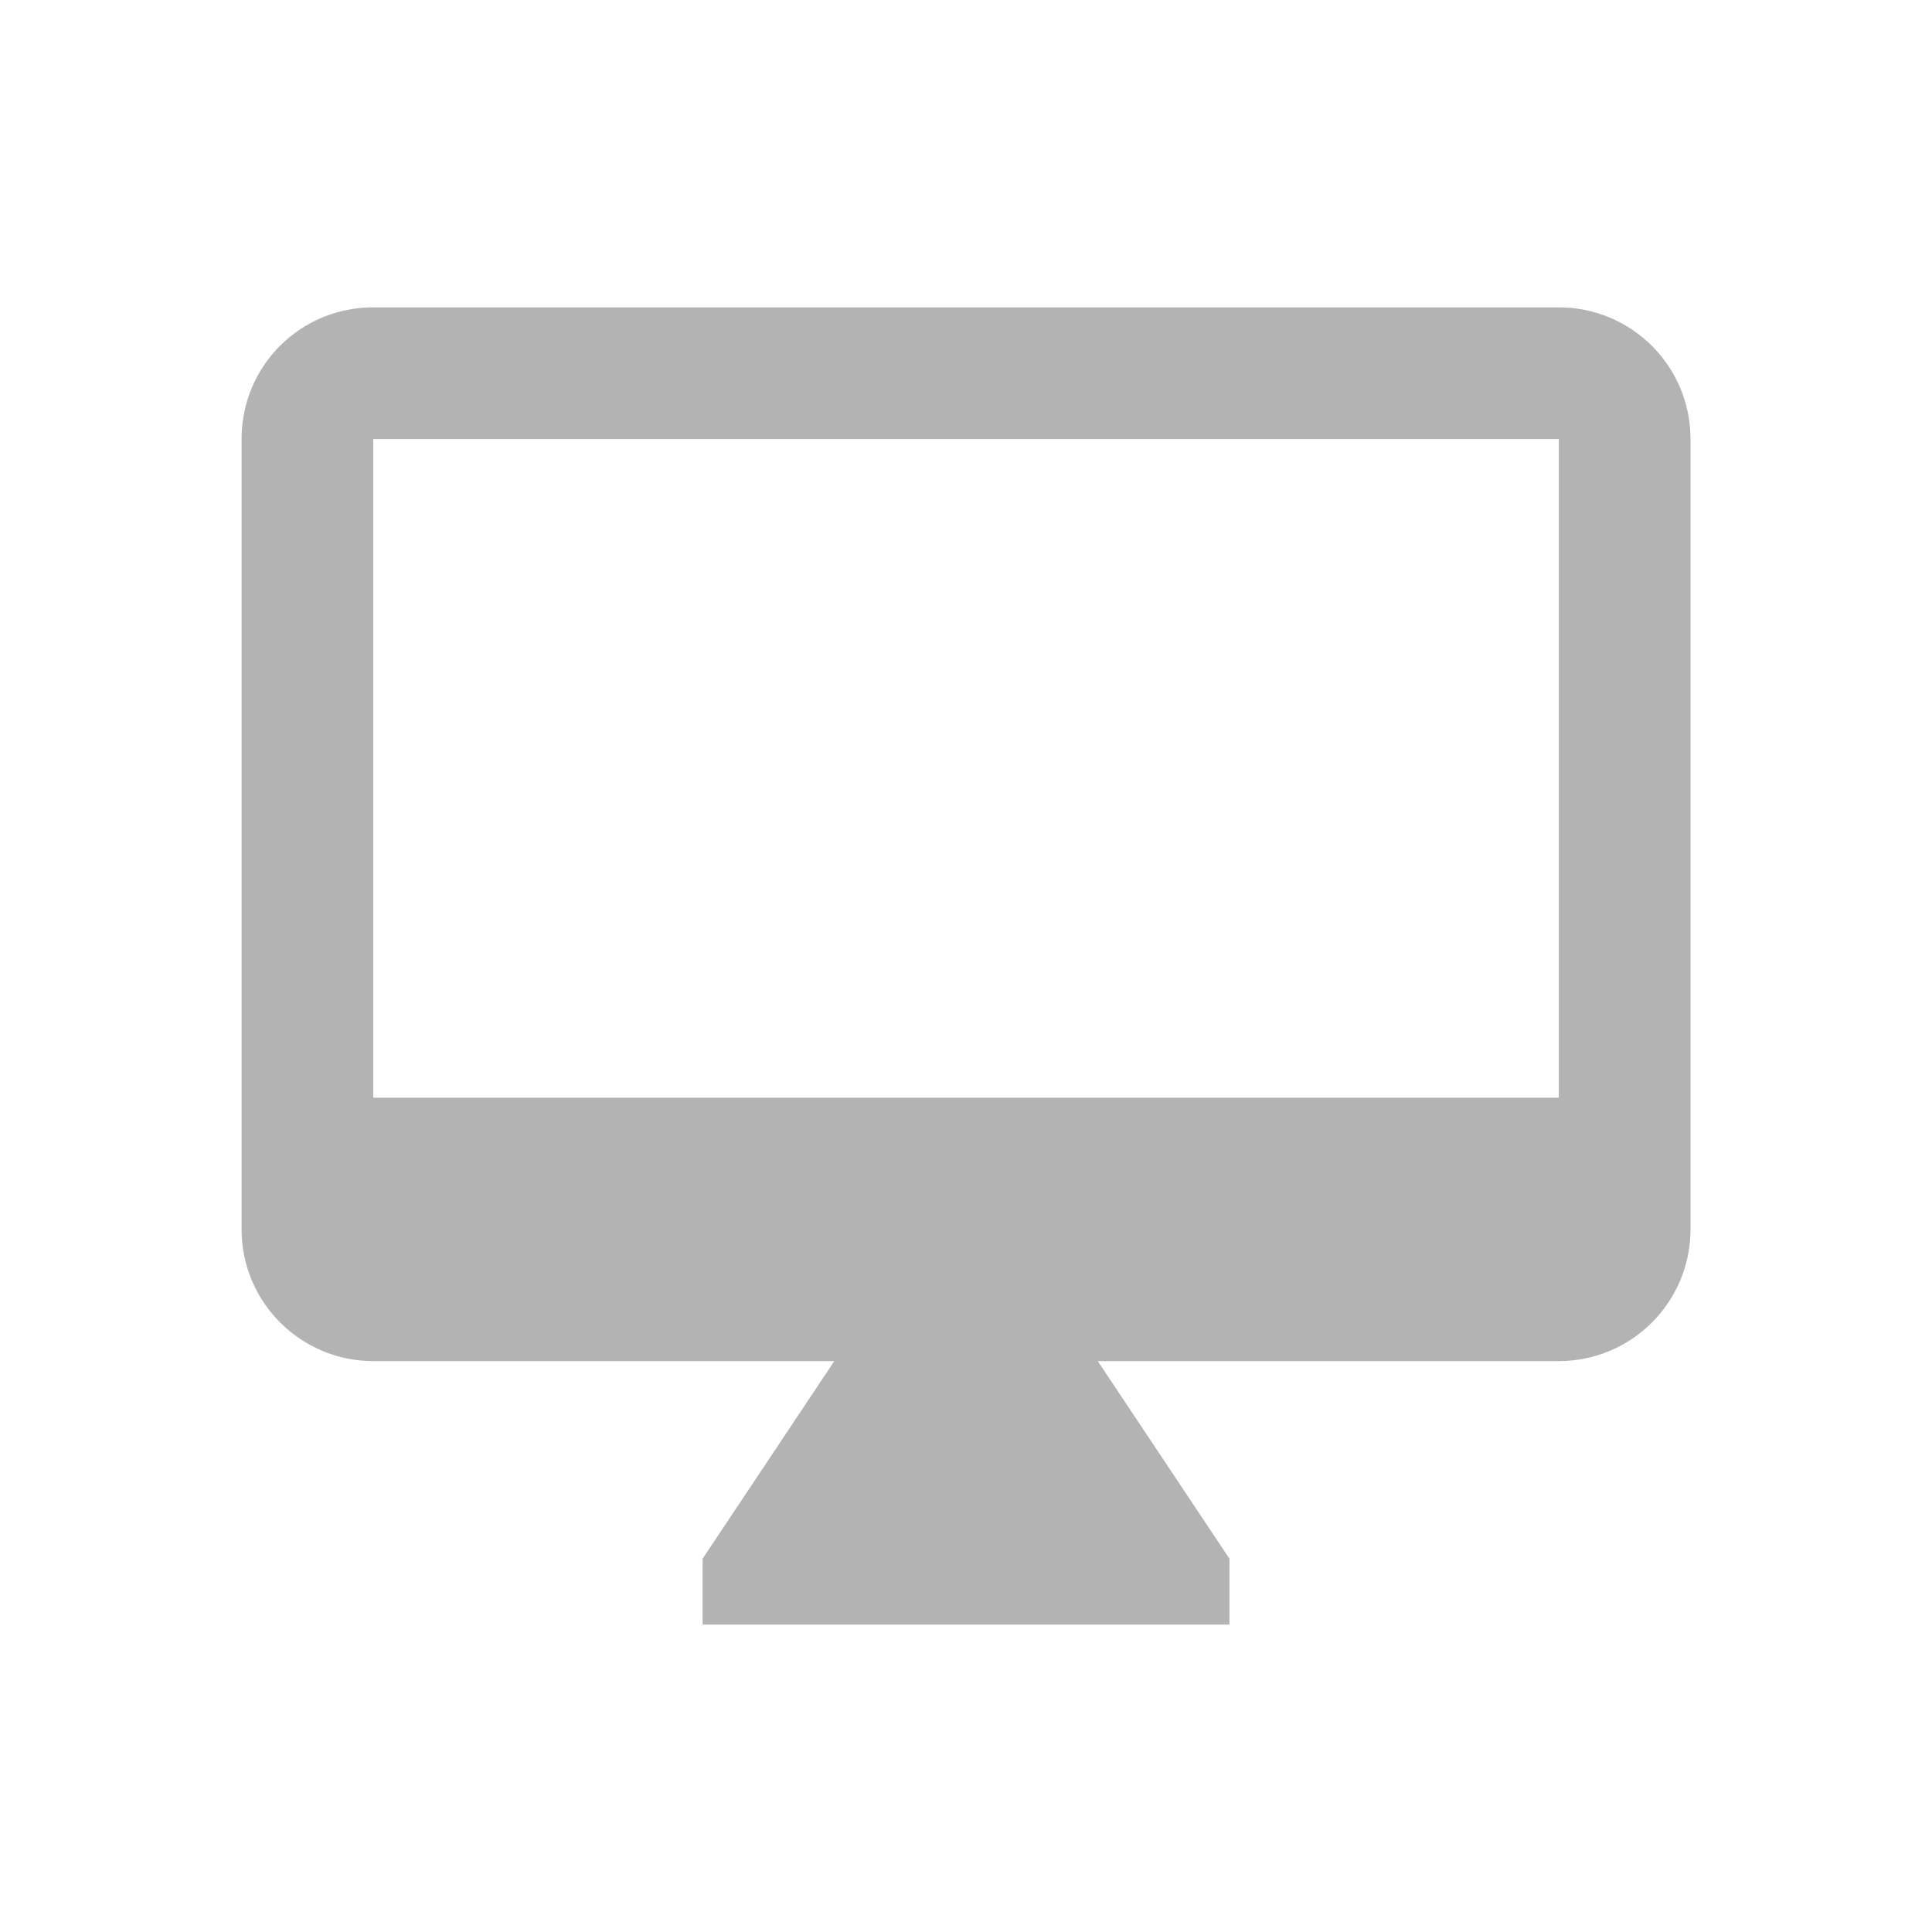
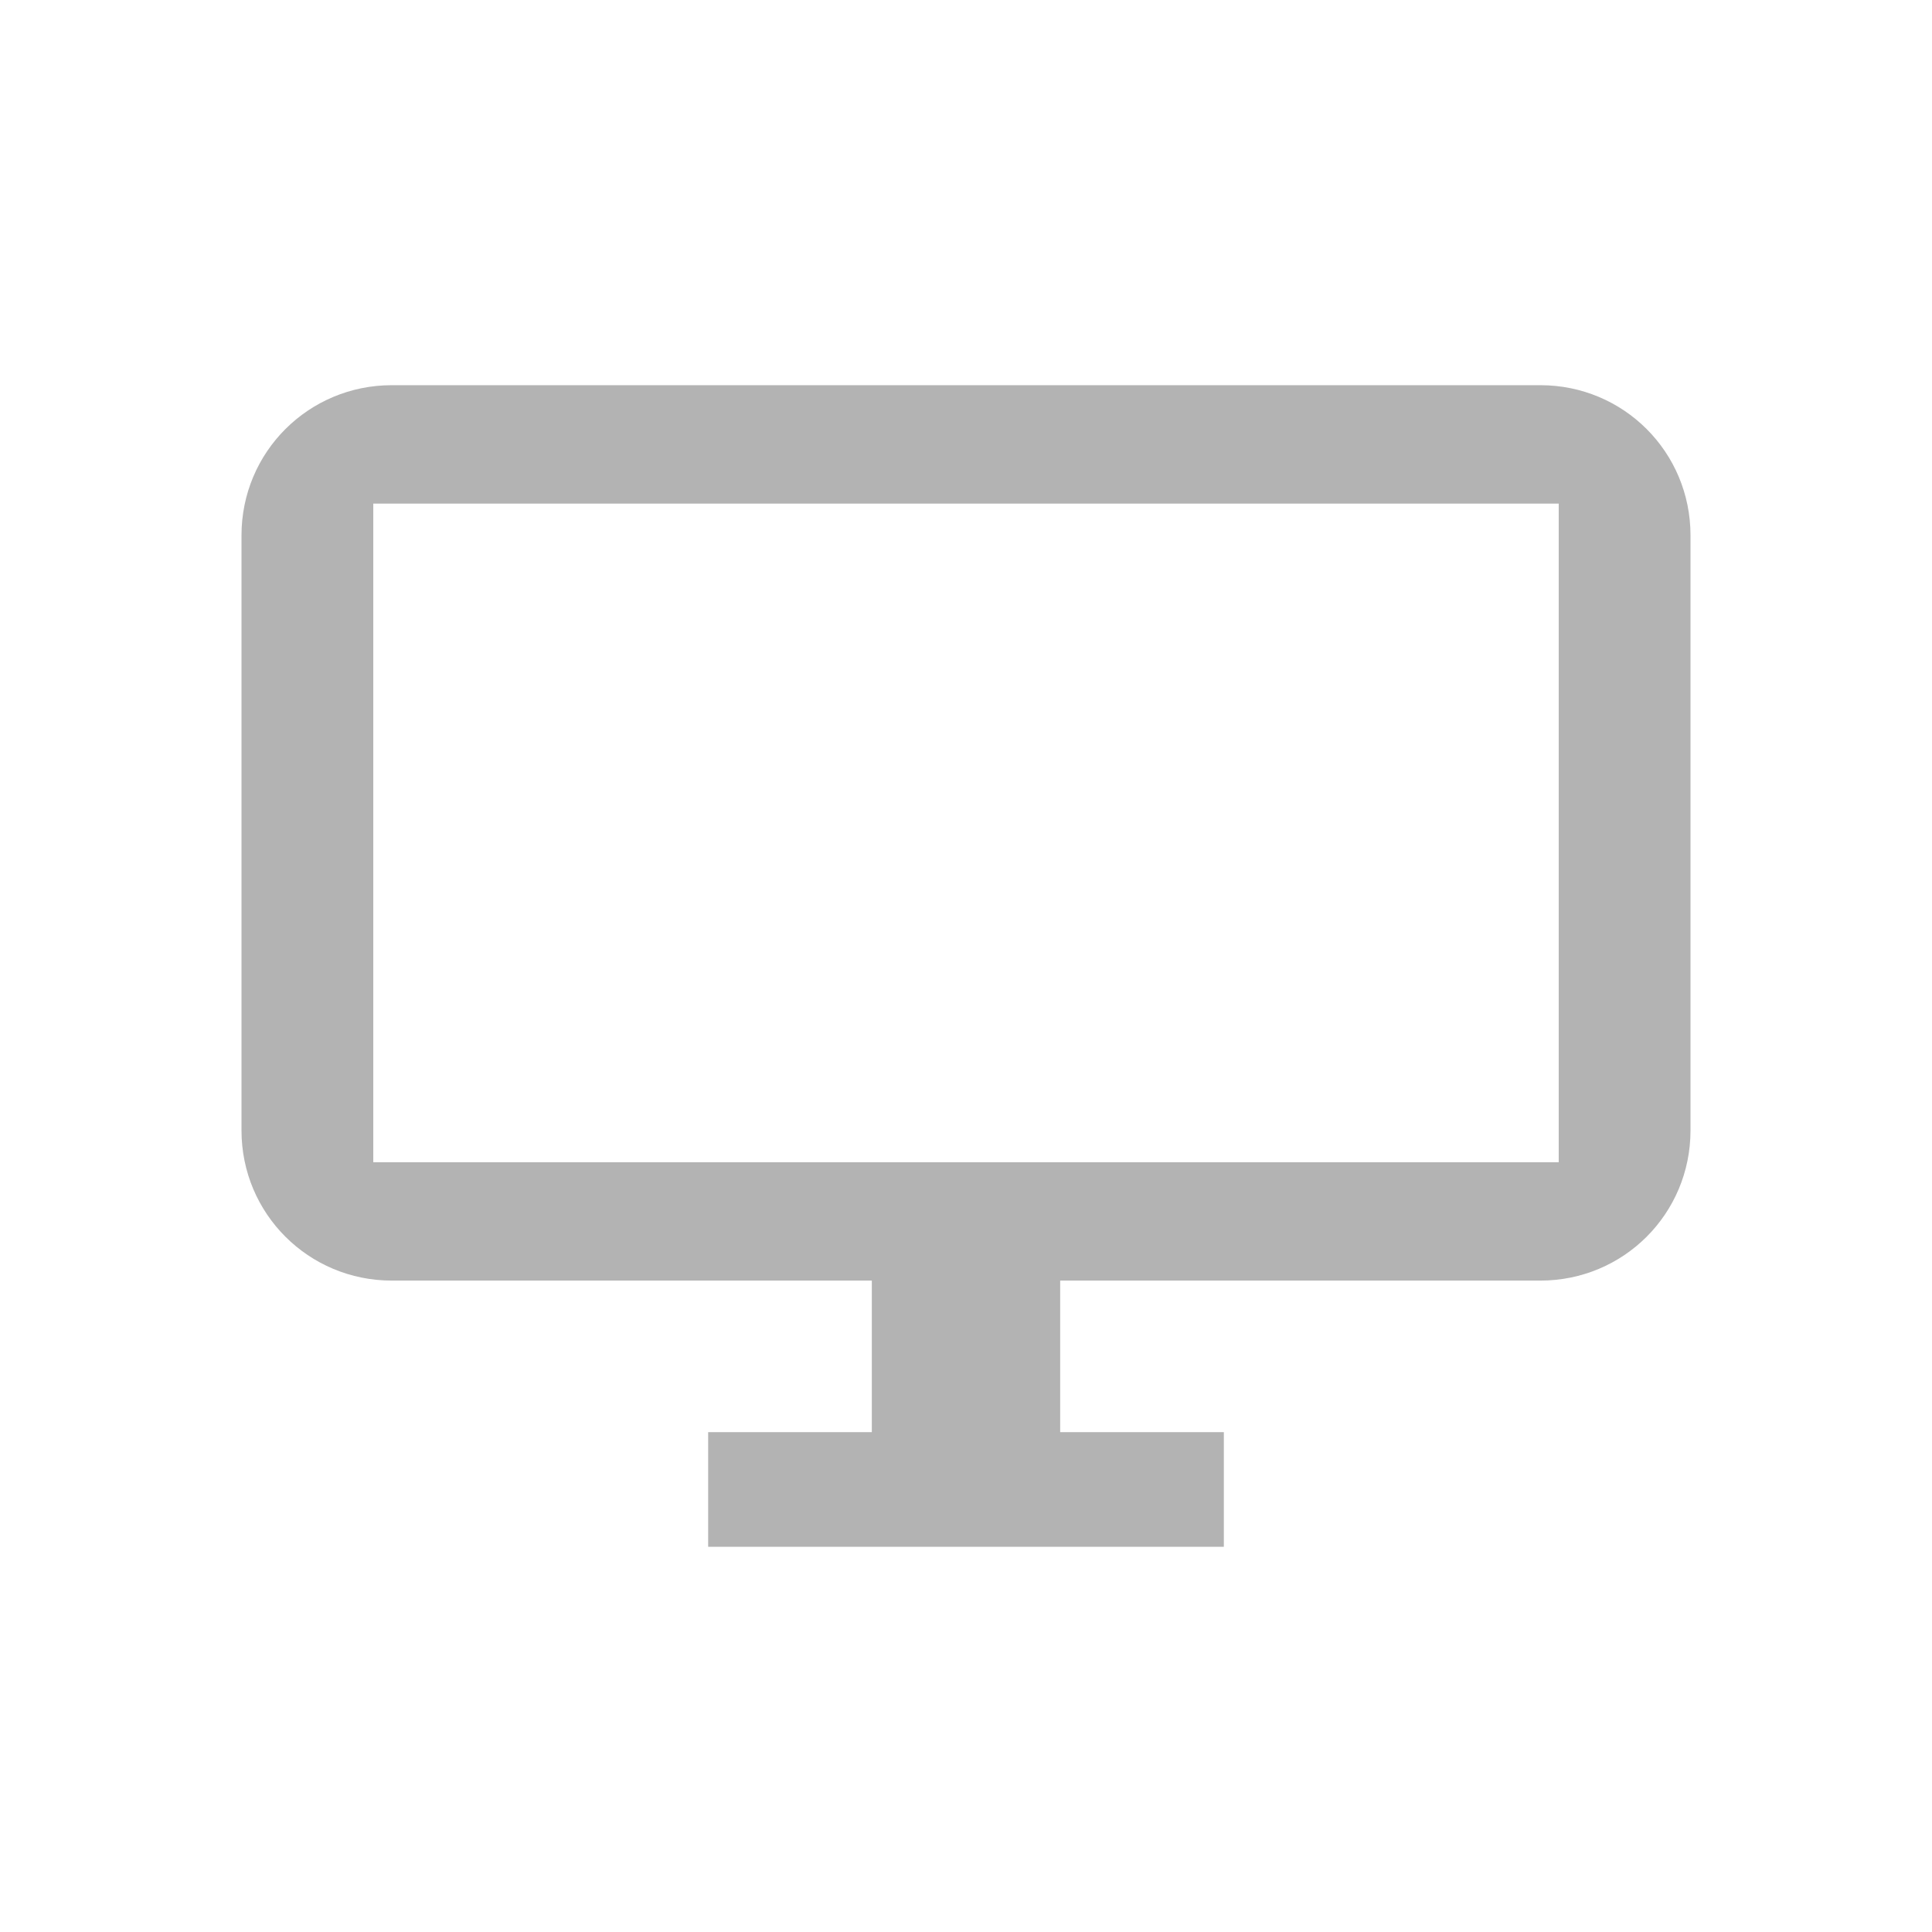
- <svg xmlns="http://www.w3.org/2000/svg" height="24" viewBox="0 0 24 24" width="24">
-   <path d="m19.364 13.636h-14.727v-8.182h14.727m0-1.636h-14.727c-.908 0-1.636.728-1.636 1.636v9.818a1.636 1.636 0 0 0 1.636 1.636h5.727l-1.636 2.455v.818h6.545v-.818l-1.636-2.455h5.727a1.636 1.636 0 0 0 1.636-1.636v-9.818c0-.908-.736-1.636-1.636-1.636z" fill="#b3b3b3" stroke-width=".818" />
+ <svg xmlns="http://www.w3.org/2000/svg" height="24" viewBox="0 0 24 24" width="24" version="1.1" id="svg4">
+   <defs id="defs8" />
+   <path style="opacity:1;vector-effect:none;fill:#b3b3b3;fill-opacity:1;stroke:none;stroke-width:0.818;stroke-linecap:butt;stroke-linejoin:miter;stroke-miterlimit:4;stroke-dasharray:none;stroke-dashoffset:0;stroke-opacity:1;paint-order:stroke fill markers" d="m 4.867,4.785 c -1.034,0 -1.867,0.831 -1.867,1.865 v 7.393 c 0,1.034 0.833,1.865 1.867,1.865 h 5.963 v 1.883 H 8.797 v 1.424 h 6.406 v -1.424 h -2.033 v -1.883 h 5.965 C 20.169,15.908 21,15.077 21,14.043 V 6.65 C 21,5.616 20.169,4.785 19.135,4.785 Z M 4.637,6.256 H 19.363 V 14.438 H 4.637 Z" id="rect820" />
</svg>
